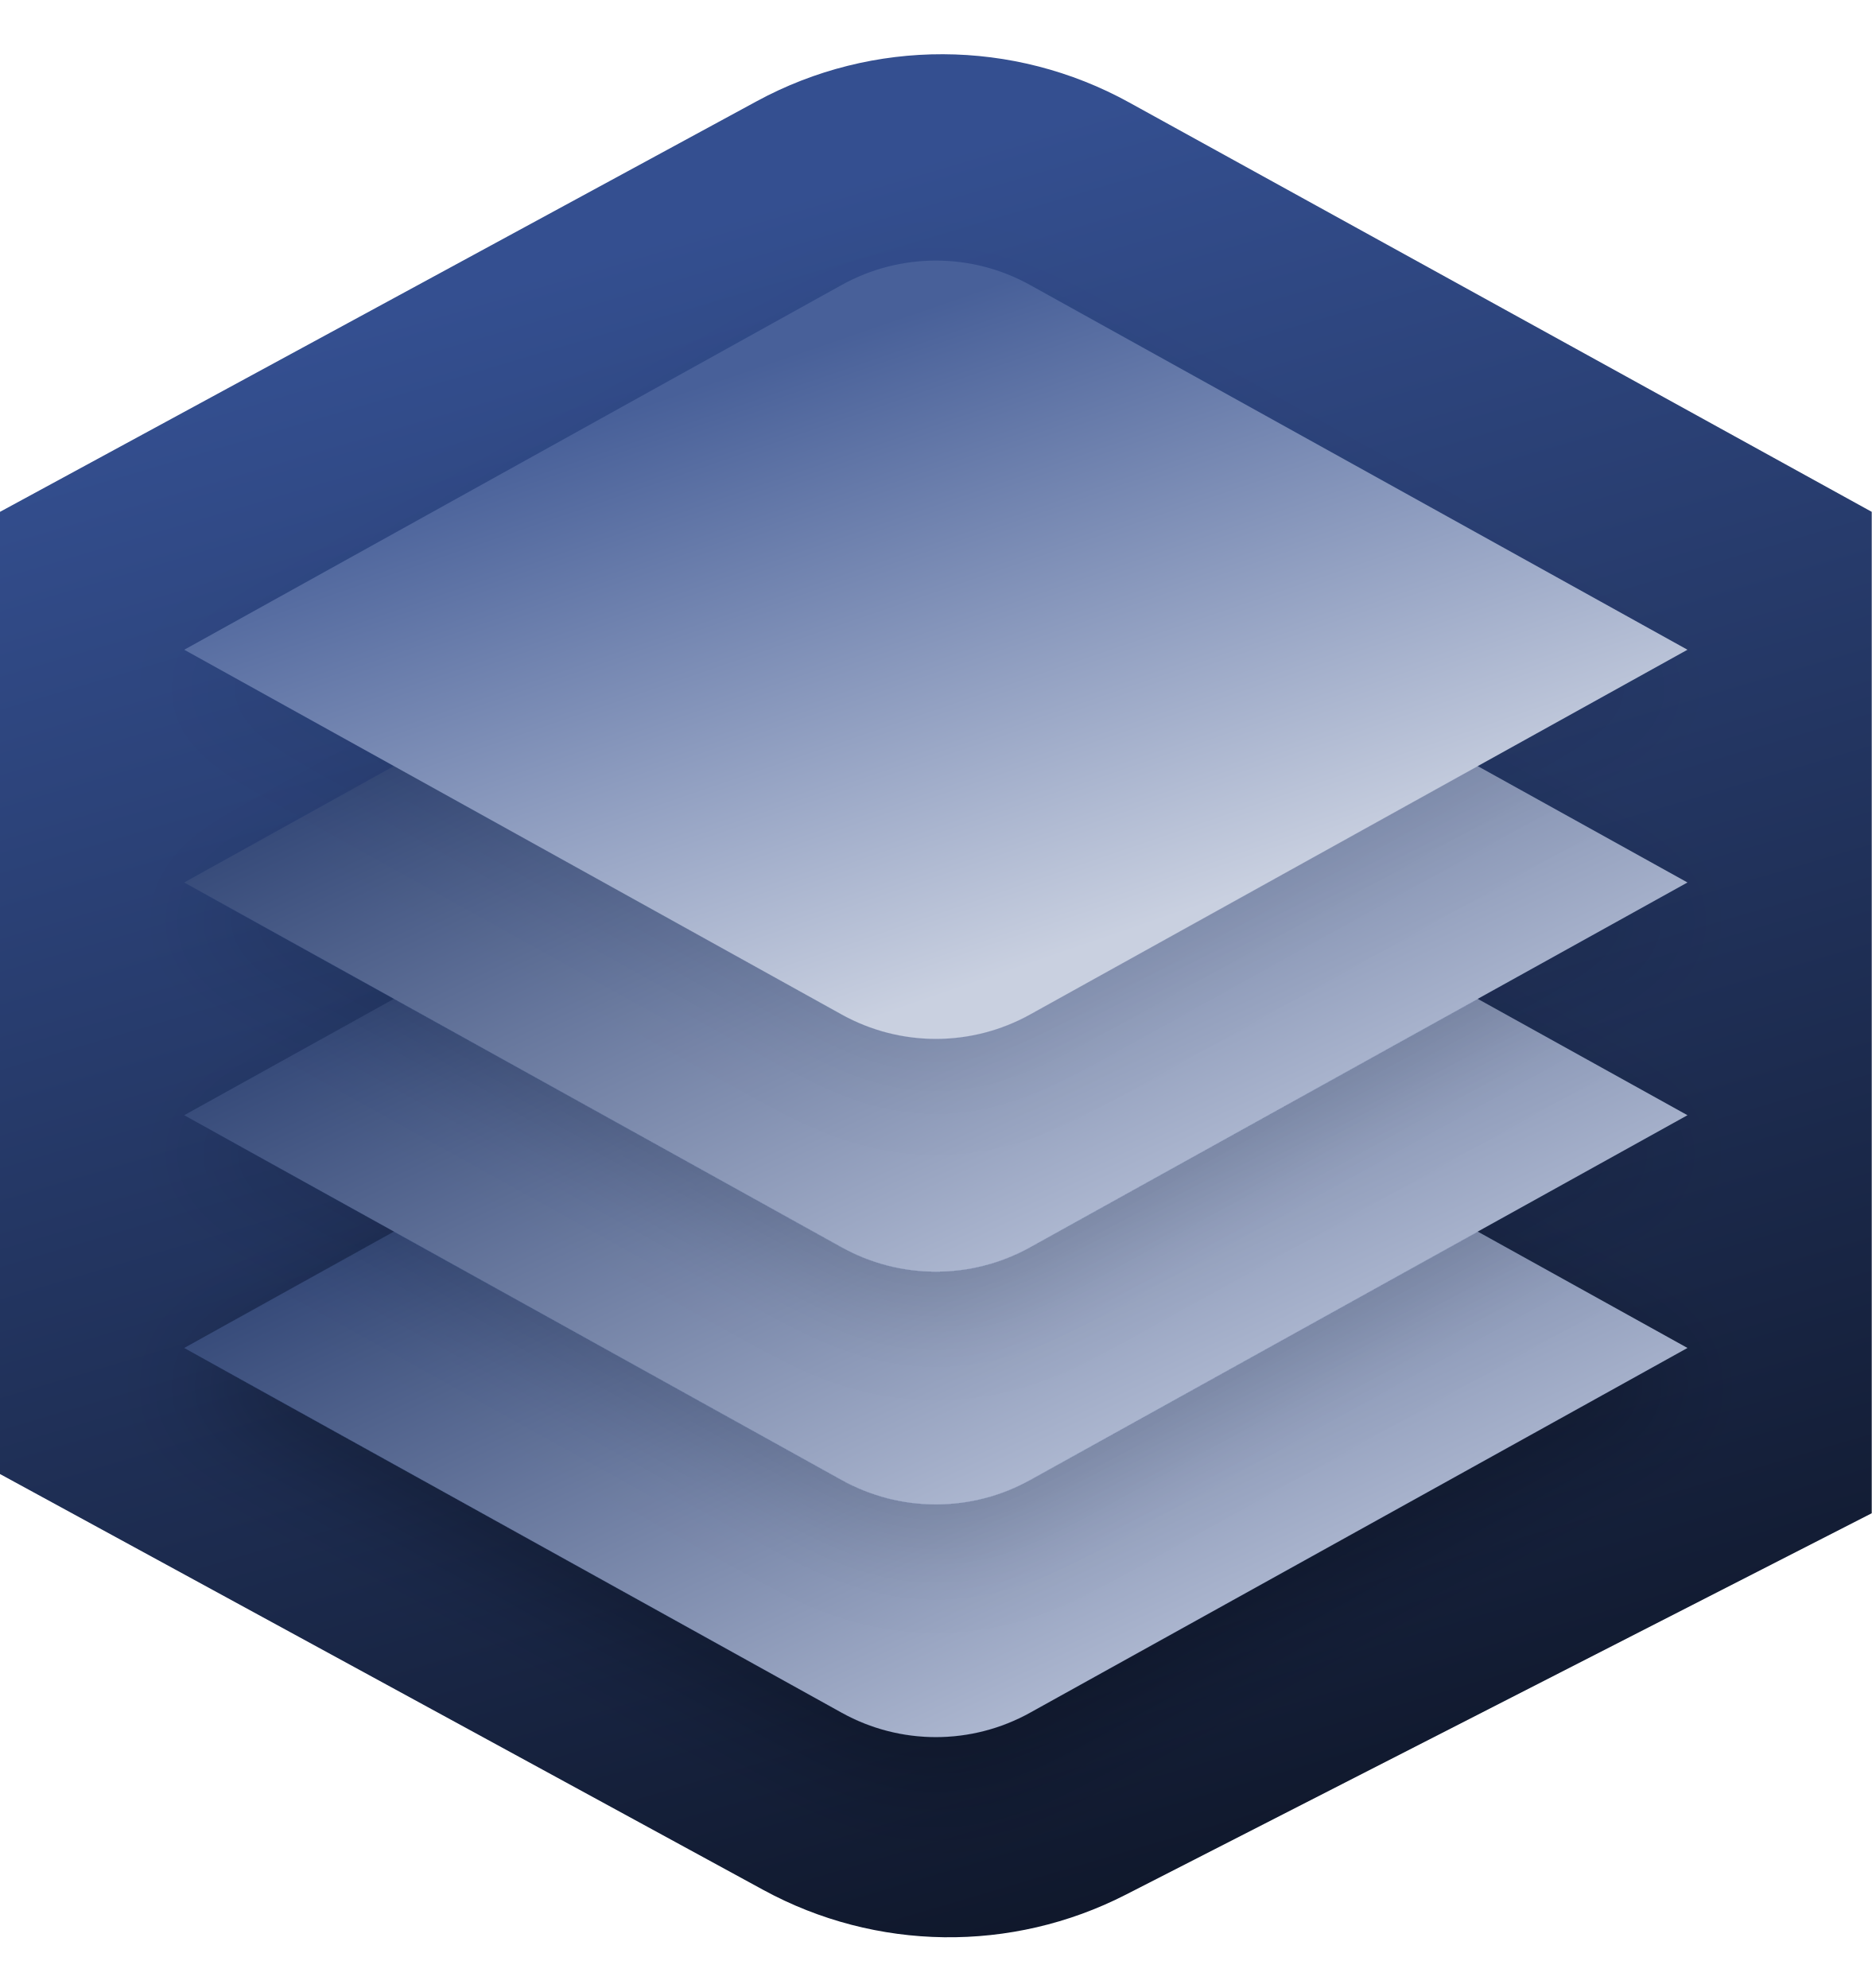
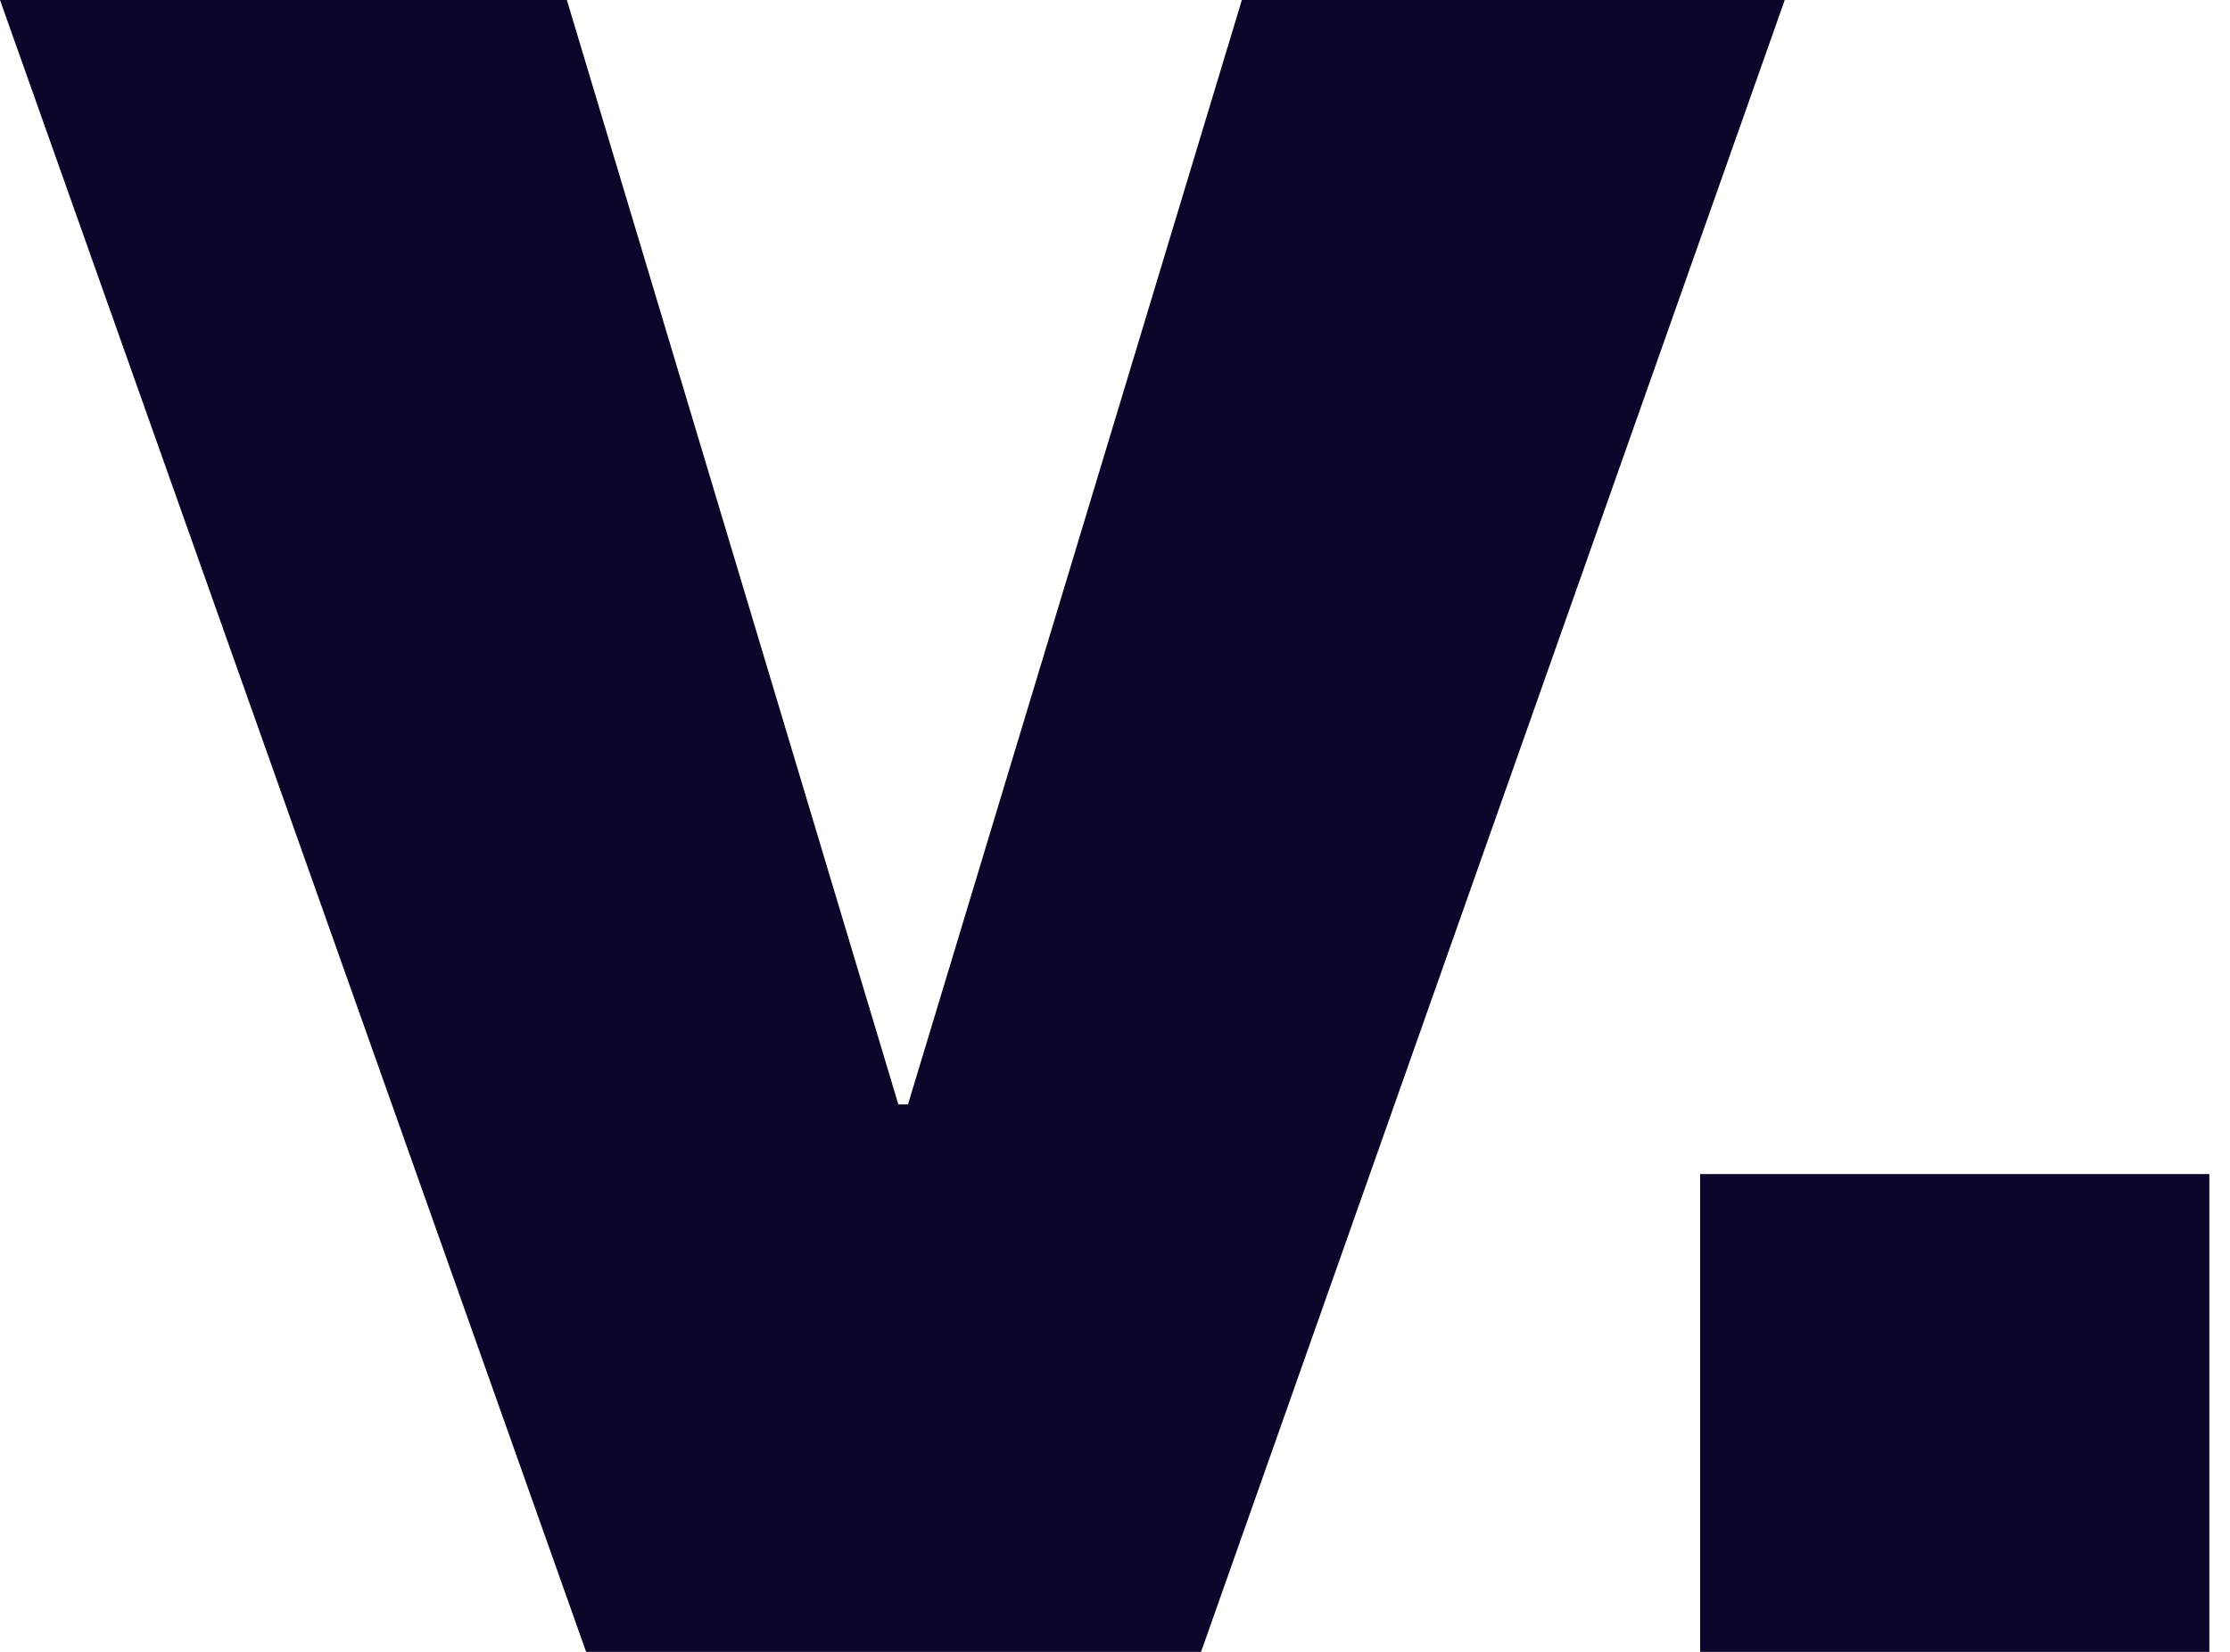
- <svg xmlns="http://www.w3.org/2000/svg" width="193" height="205" viewBox="0 0 193 205" fill="none">
-   <path d="M78.72 194.894L0 152V52.78L78.036 10.435C90.018 3.933 104.487 3.981 116.426 10.563L193 52.78V156.045L116.07 195.384C104.304 201.401 90.325 201.218 78.72 194.894Z" fill="url(#paint0_linear_168_400)" />
-   <g filter="url(#filter0_d_168_400)">
-     <path d="M86.797 101.384C92.832 98.035 100.168 98.035 106.203 101.384L174 139L106.203 176.616C100.168 179.965 92.832 179.965 86.797 176.616L19 139L86.797 101.384Z" fill="url(#paint1_linear_168_400)" />
-   </g>
-   <g filter="url(#filter1_d_168_400)">
-     <path d="M86.797 77.384C92.832 74.035 100.168 74.035 106.203 77.384L174 115L106.203 152.616C100.168 155.965 92.832 155.965 86.797 152.616L19 115L86.797 77.384Z" fill="url(#paint2_linear_168_400)" />
-   </g>
-   <g filter="url(#filter2_d_168_400)">
-     <path d="M86.797 53.384C92.832 50.035 100.168 50.035 106.203 53.384L174 91L106.203 128.616C100.168 131.965 92.832 131.965 86.797 128.616L19 91L86.797 53.384Z" fill="url(#paint3_linear_168_400)" />
-   </g>
-   <g filter="url(#filter3_d_168_400)">
-     <path d="M86.797 29.384C92.832 26.035 100.168 26.035 106.203 29.384L174 67L106.203 104.616C100.168 107.965 92.832 107.965 86.797 104.616L19 67L86.797 29.384Z" fill="url(#paint4_linear_168_400)" />
-   </g>
-   <defs>
-     <filter id="filter0_d_168_400" x="9" y="92.872" width="175" height="100.256" filterUnits="userSpaceOnUse" color-interpolation-filters="sRGB">
-       <feFlood flood-opacity="0" result="BackgroundImageFix" />
-       <feColorMatrix in="SourceAlpha" type="matrix" values="0 0 0 0 0 0 0 0 0 0 0 0 0 0 0 0 0 0 127 0" result="hardAlpha" />
-       <feOffset dy="4" />
-       <feGaussianBlur stdDeviation="5" />
-       <feComposite in2="hardAlpha" operator="out" />
-       <feColorMatrix type="matrix" values="0 0 0 0 0 0 0 0 0 0 0 0 0 0 0 0 0 0 0.25 0" />
-       <feBlend mode="normal" in2="BackgroundImageFix" result="effect1_dropShadow_168_400" />
-       <feBlend mode="normal" in="SourceGraphic" in2="effect1_dropShadow_168_400" result="shape" />
-     </filter>
-     <filter id="filter1_d_168_400" x="9" y="68.872" width="175" height="100.256" filterUnits="userSpaceOnUse" color-interpolation-filters="sRGB">
-       <feFlood flood-opacity="0" result="BackgroundImageFix" />
-       <feColorMatrix in="SourceAlpha" type="matrix" values="0 0 0 0 0 0 0 0 0 0 0 0 0 0 0 0 0 0 127 0" result="hardAlpha" />
-       <feOffset dy="4" />
-       <feGaussianBlur stdDeviation="5" />
-       <feComposite in2="hardAlpha" operator="out" />
-       <feColorMatrix type="matrix" values="0 0 0 0 0 0 0 0 0 0 0 0 0 0 0 0 0 0 0.1 0" />
-       <feBlend mode="normal" in2="BackgroundImageFix" result="effect1_dropShadow_168_400" />
-       <feBlend mode="normal" in="SourceGraphic" in2="effect1_dropShadow_168_400" result="shape" />
-     </filter>
-     <filter id="filter2_d_168_400" x="9" y="44.872" width="175" height="100.256" filterUnits="userSpaceOnUse" color-interpolation-filters="sRGB">
-       <feFlood flood-opacity="0" result="BackgroundImageFix" />
-       <feColorMatrix in="SourceAlpha" type="matrix" values="0 0 0 0 0 0 0 0 0 0 0 0 0 0 0 0 0 0 127 0" result="hardAlpha" />
-       <feOffset dy="4" />
-       <feGaussianBlur stdDeviation="5" />
-       <feComposite in2="hardAlpha" operator="out" />
-       <feColorMatrix type="matrix" values="0 0 0 0 0 0 0 0 0 0 0 0 0 0 0 0 0 0 0.1 0" />
-       <feBlend mode="normal" in2="BackgroundImageFix" result="effect1_dropShadow_168_400" />
-       <feBlend mode="normal" in="SourceGraphic" in2="effect1_dropShadow_168_400" result="shape" />
-     </filter>
-     <filter id="filter3_d_168_400" x="9" y="20.872" width="175" height="100.256" filterUnits="userSpaceOnUse" color-interpolation-filters="sRGB">
-       <feFlood flood-opacity="0" result="BackgroundImageFix" />
-       <feColorMatrix in="SourceAlpha" type="matrix" values="0 0 0 0 0 0 0 0 0 0 0 0 0 0 0 0 0 0 127 0" result="hardAlpha" />
-       <feOffset dy="4" />
-       <feGaussianBlur stdDeviation="5" />
-       <feComposite in2="hardAlpha" operator="out" />
-       <feColorMatrix type="matrix" values="0 0 0 0 0 0 0 0 0 0 0 0 0 0 0 0 0 0 0.05 0" />
-       <feBlend mode="normal" in2="BackgroundImageFix" result="effect1_dropShadow_168_400" />
-       <feBlend mode="normal" in="SourceGraphic" in2="effect1_dropShadow_168_400" result="shape" />
-     </filter>
-     <linearGradient id="paint0_linear_168_400" x1="45.5" y1="31" x2="97" y2="205" gradientUnits="userSpaceOnUse">
-       <stop stop-color="#344F90" />
-       <stop offset="1" stop-color="#0F172A" />
-     </linearGradient>
-     <linearGradient id="paint1_linear_168_400" x1="67" y1="108" x2="102" y2="182" gradientUnits="userSpaceOnUse">
-       <stop stop-color="#2C4172" />
-       <stop offset="1" stop-color="#B1BBD3" />
-     </linearGradient>
-     <linearGradient id="paint2_linear_168_400" x1="67" y1="84" x2="102" y2="158" gradientUnits="userSpaceOnUse">
-       <stop stop-color="#2C4172" />
-       <stop offset="1" stop-color="#B1BBD3" />
-     </linearGradient>
-     <linearGradient id="paint3_linear_168_400" x1="67" y1="60" x2="102" y2="134" gradientUnits="userSpaceOnUse">
-       <stop stop-color="#2C4172" />
-       <stop offset="1" stop-color="#B1BBD3" />
-     </linearGradient>
-     <linearGradient id="paint4_linear_168_400" x1="65.5" y1="42" x2="87.5" y2="106" gradientUnits="userSpaceOnUse">
-       <stop stop-color="#486099" />
-       <stop offset="1" stop-color="#C9D0E0" />
-     </linearGradient>
-   </defs>
+ <svg xmlns="http://www.w3.org/2000/svg" width="54" height="40" viewBox="0 0 54 40" fill="none">
+   <path d="M14.193 40L0 0H13.727L21.754 26.744H21.987L30.072 0H43.218L29.084 40H14.193Z" fill="#0B062A" />
+   <path d="M41.169 40V28.43H53.5V40H41.169Z" fill="#0B062A" />
</svg>
